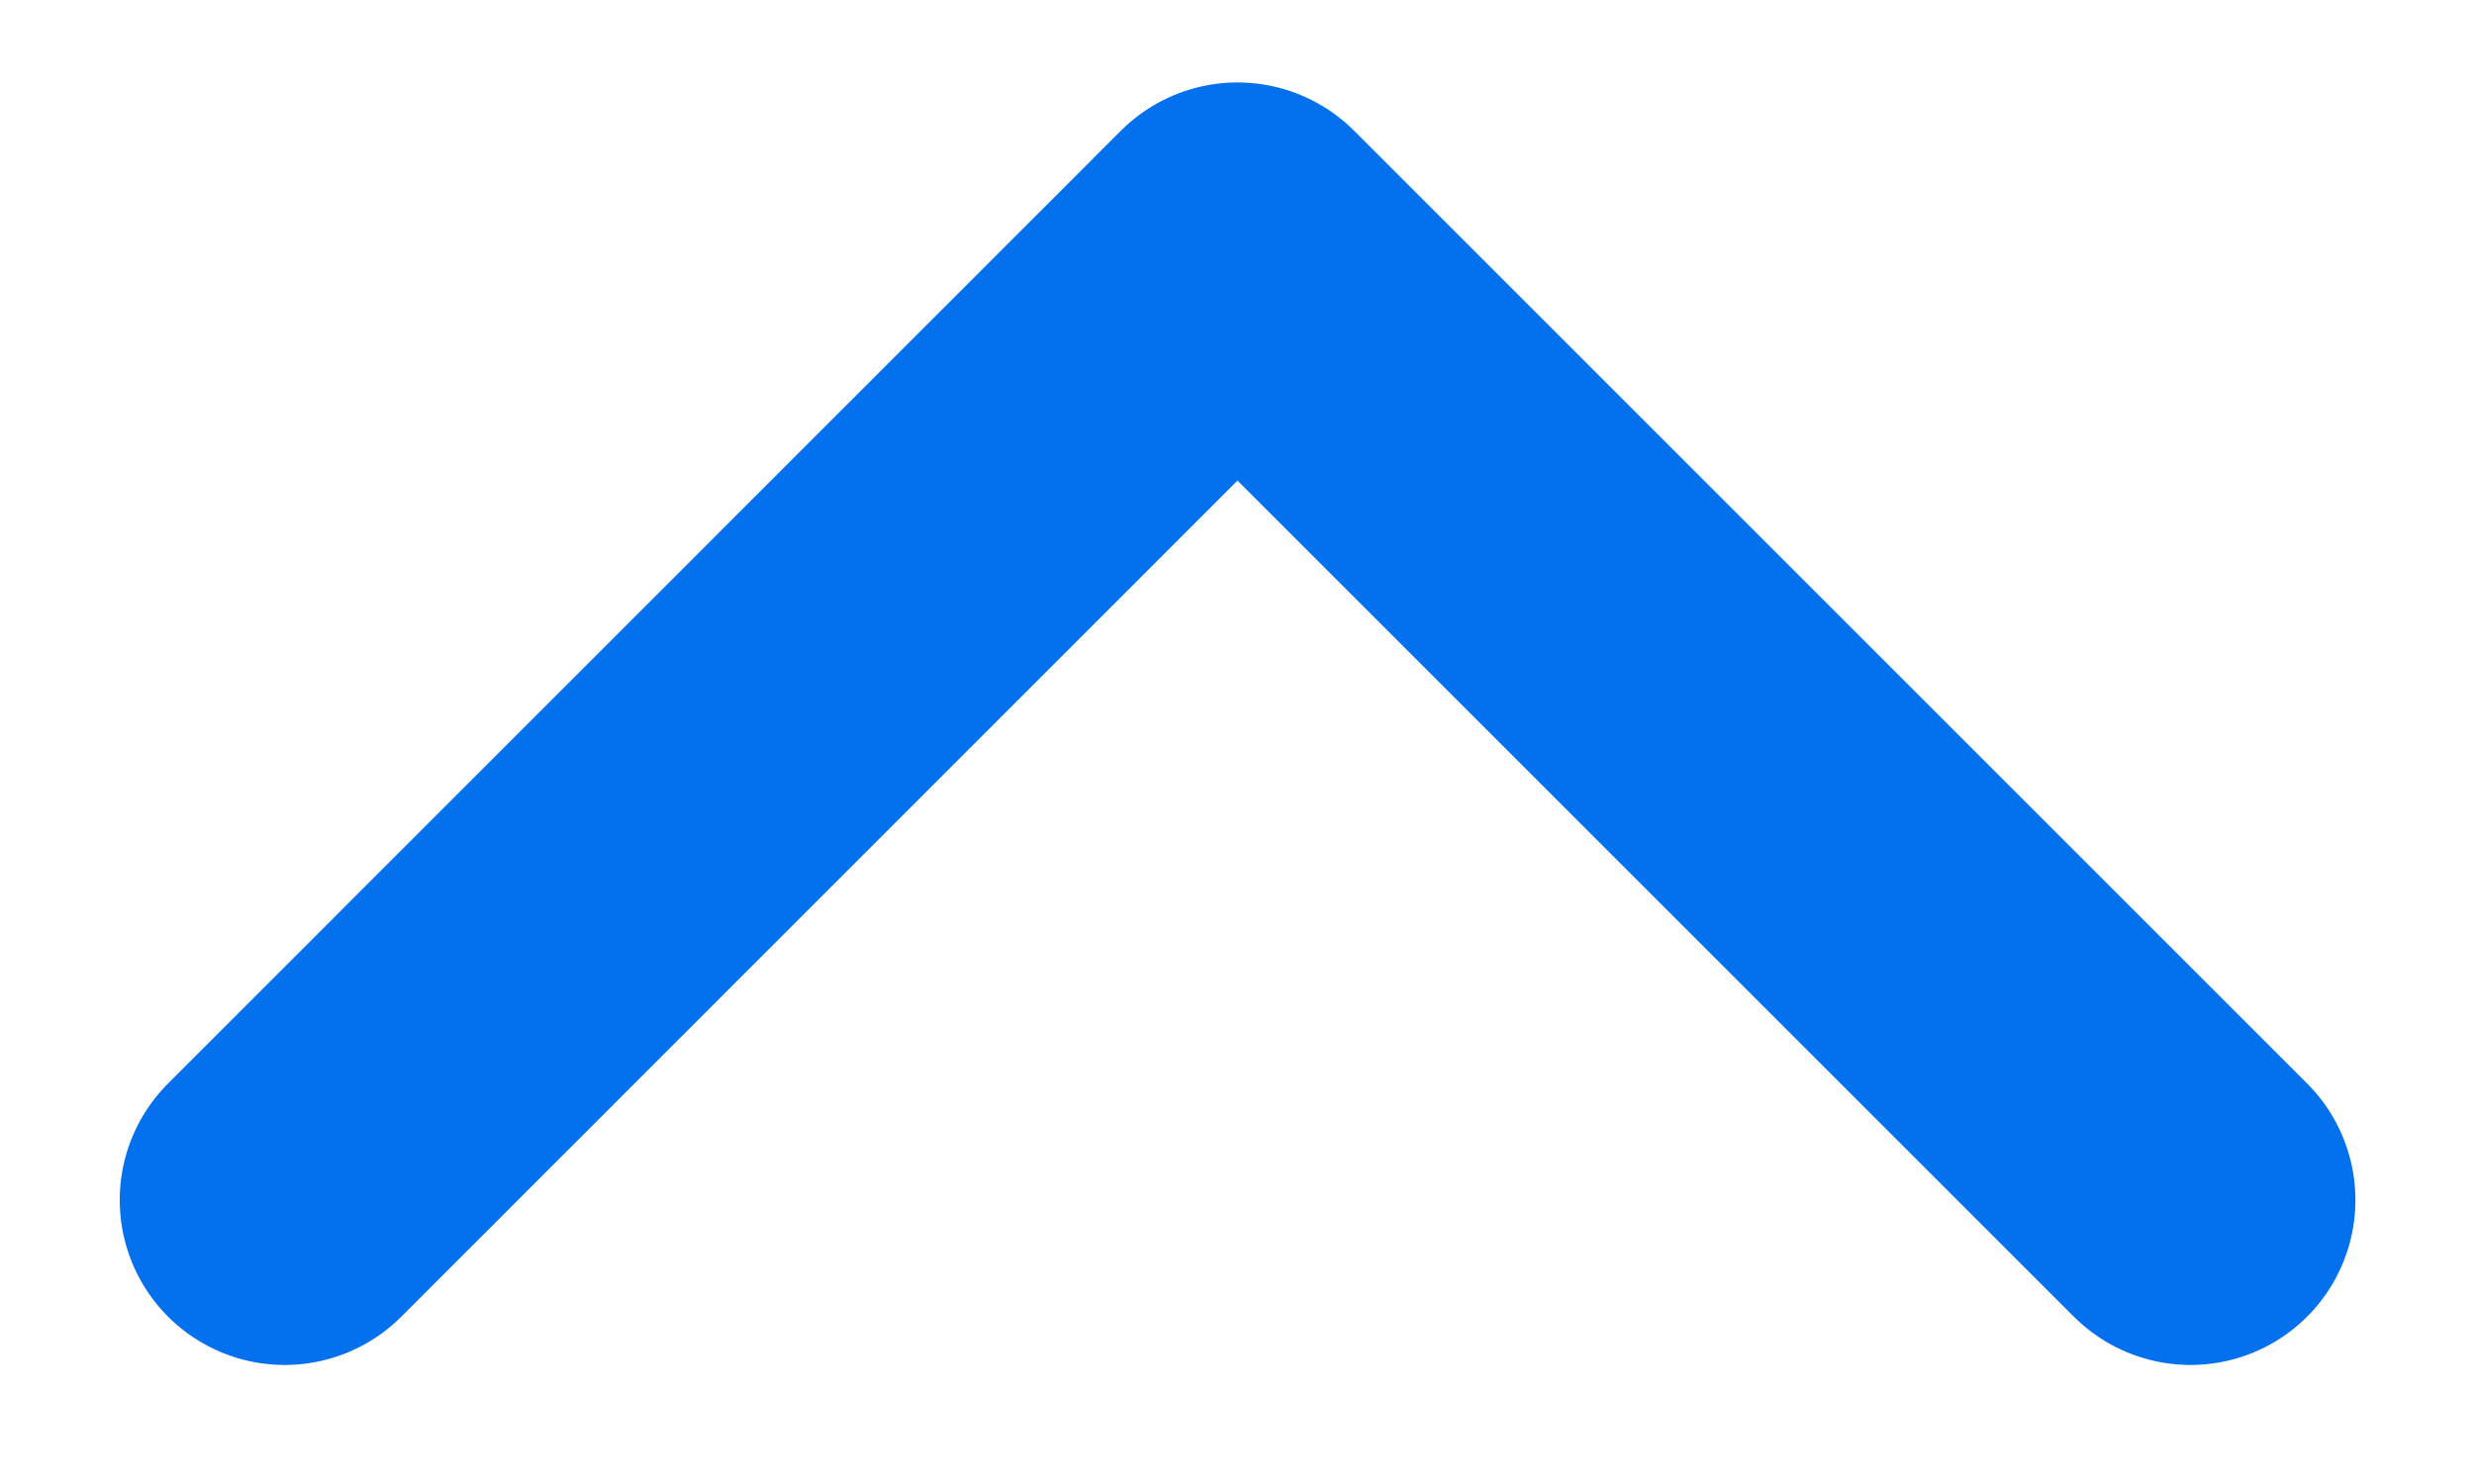
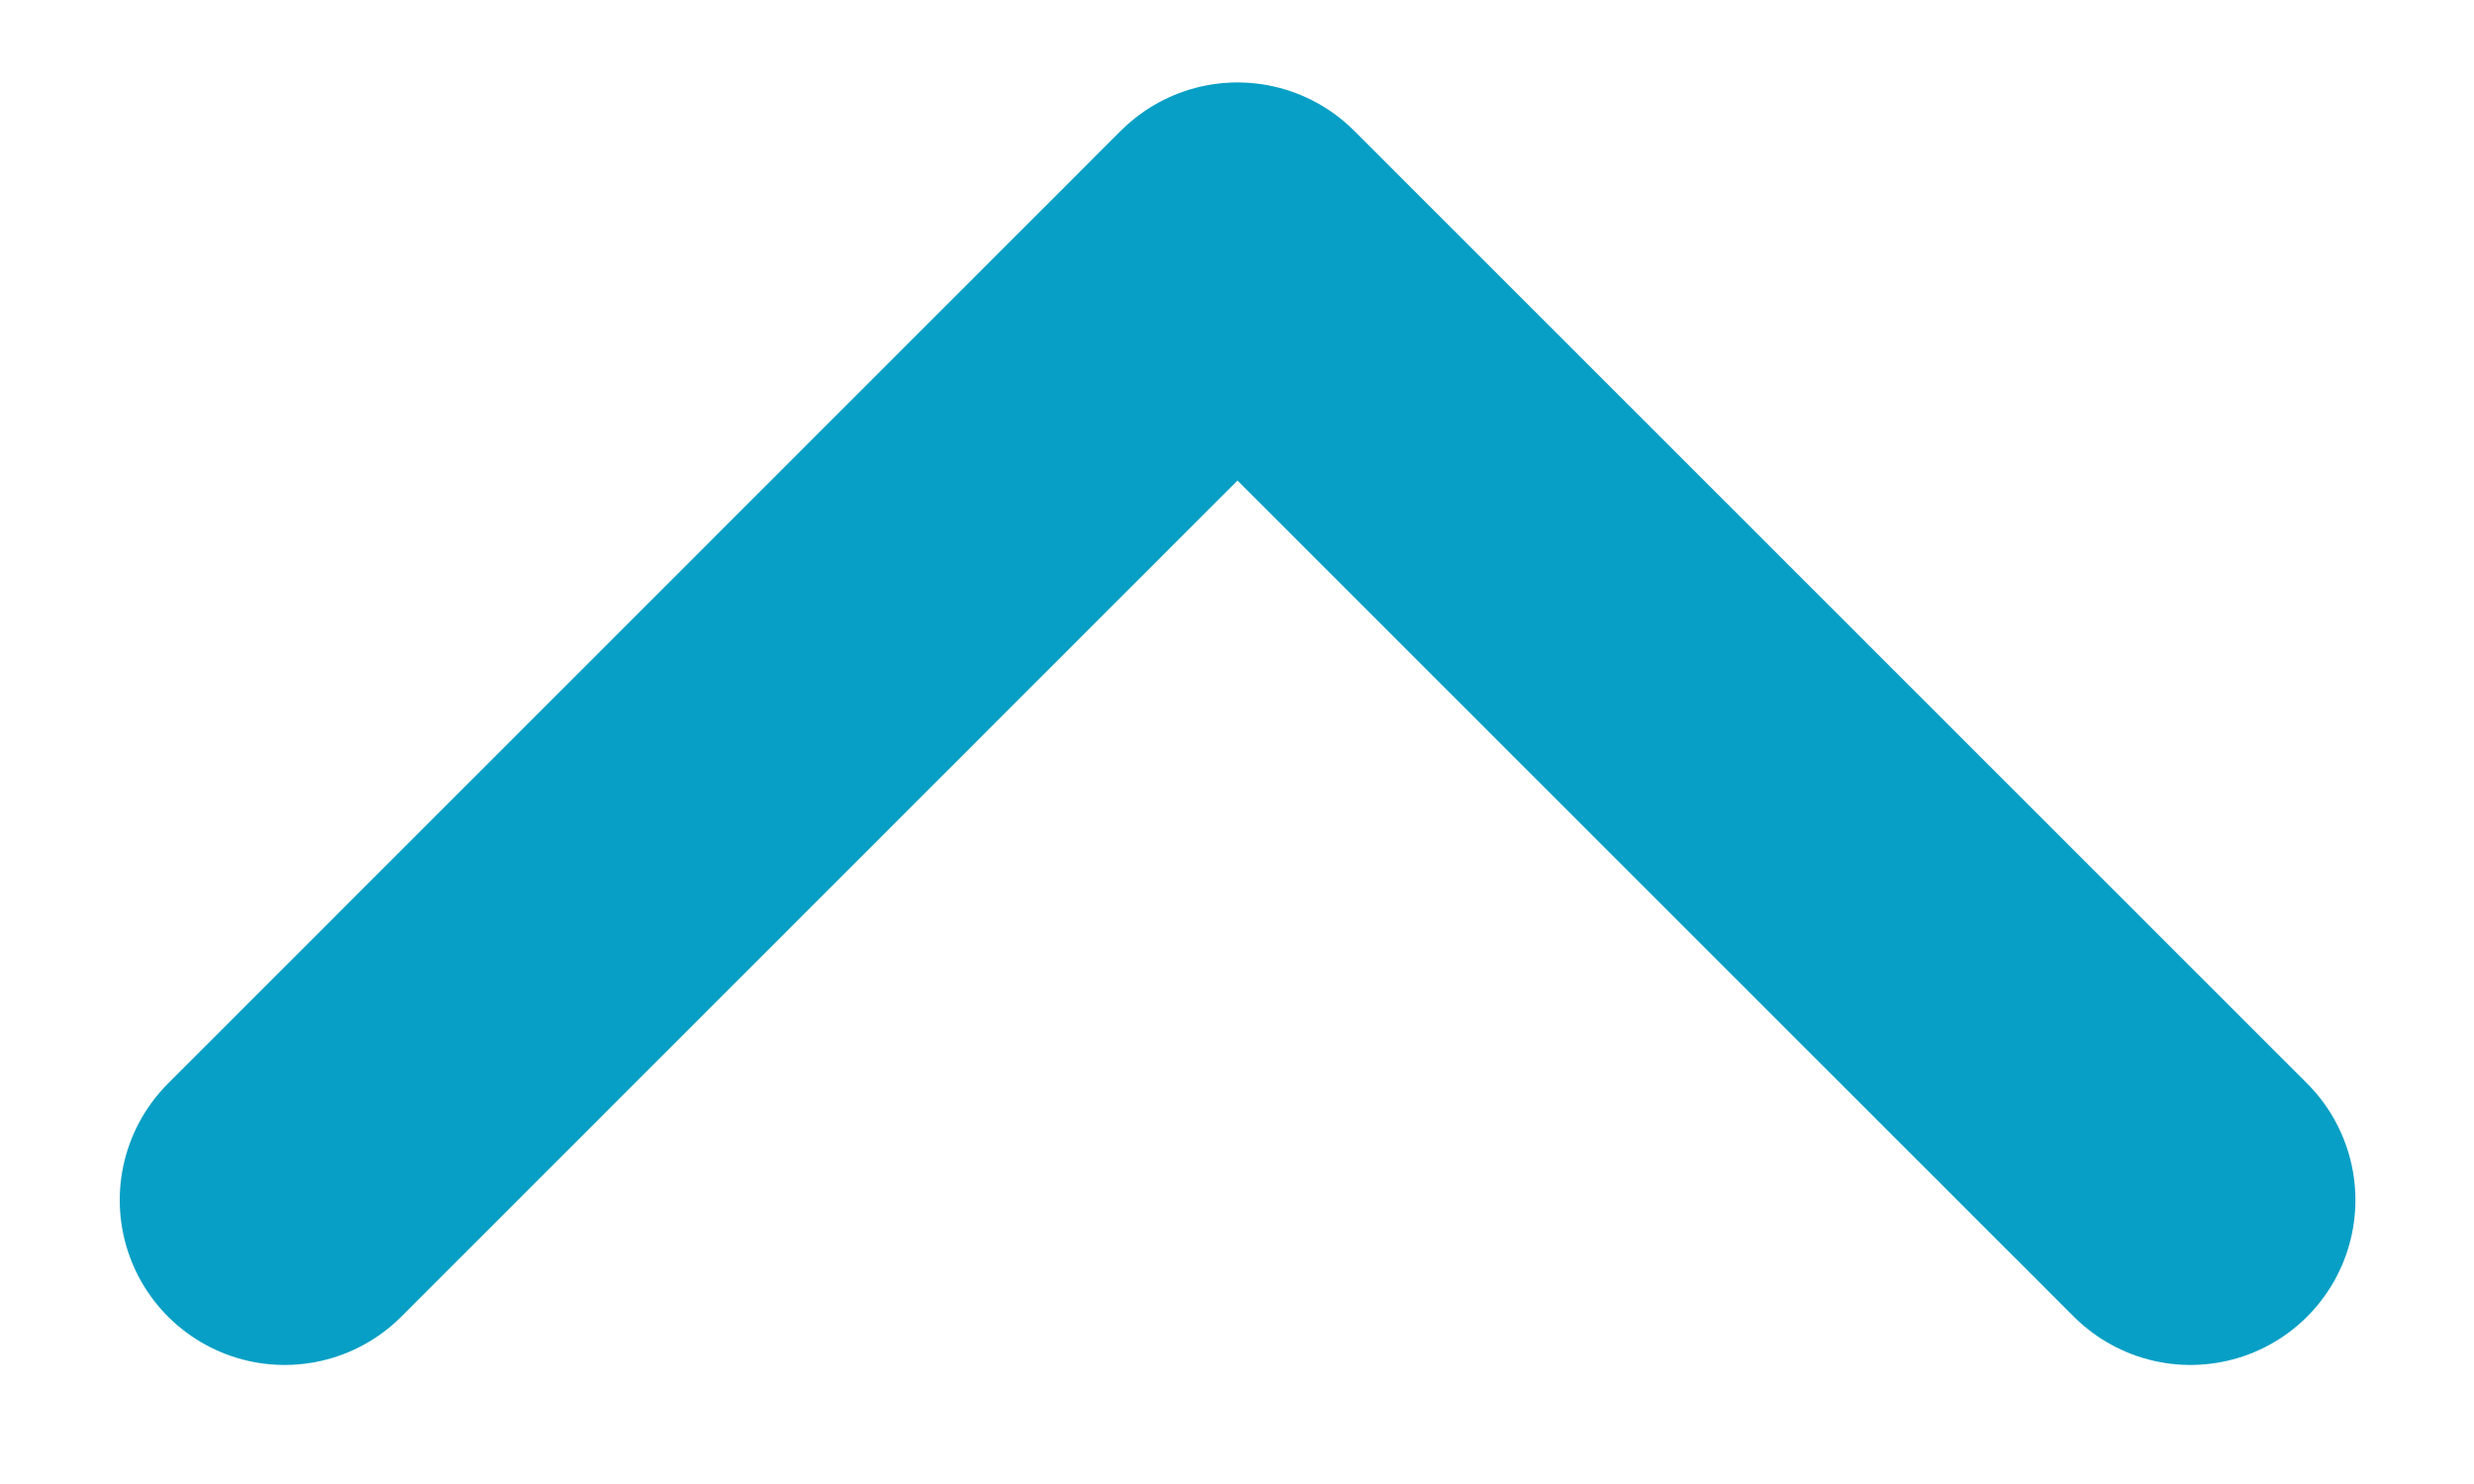
<svg xmlns="http://www.w3.org/2000/svg" width="15" height="9" viewBox="0 0 15 9" fill="none">
-   <path d="M1.726 7.278L7.503 1.5L13.281 7.278" stroke="#0371EE" stroke-width="2" stroke-linecap="round" stroke-linejoin="round" />
+   <path d="M1.726 7.278L7.503 1.5L13.281 7.278" stroke="rgb(7, 159, 197)" stroke-width="2" stroke-linecap="round" stroke-linejoin="round" />
</svg>
